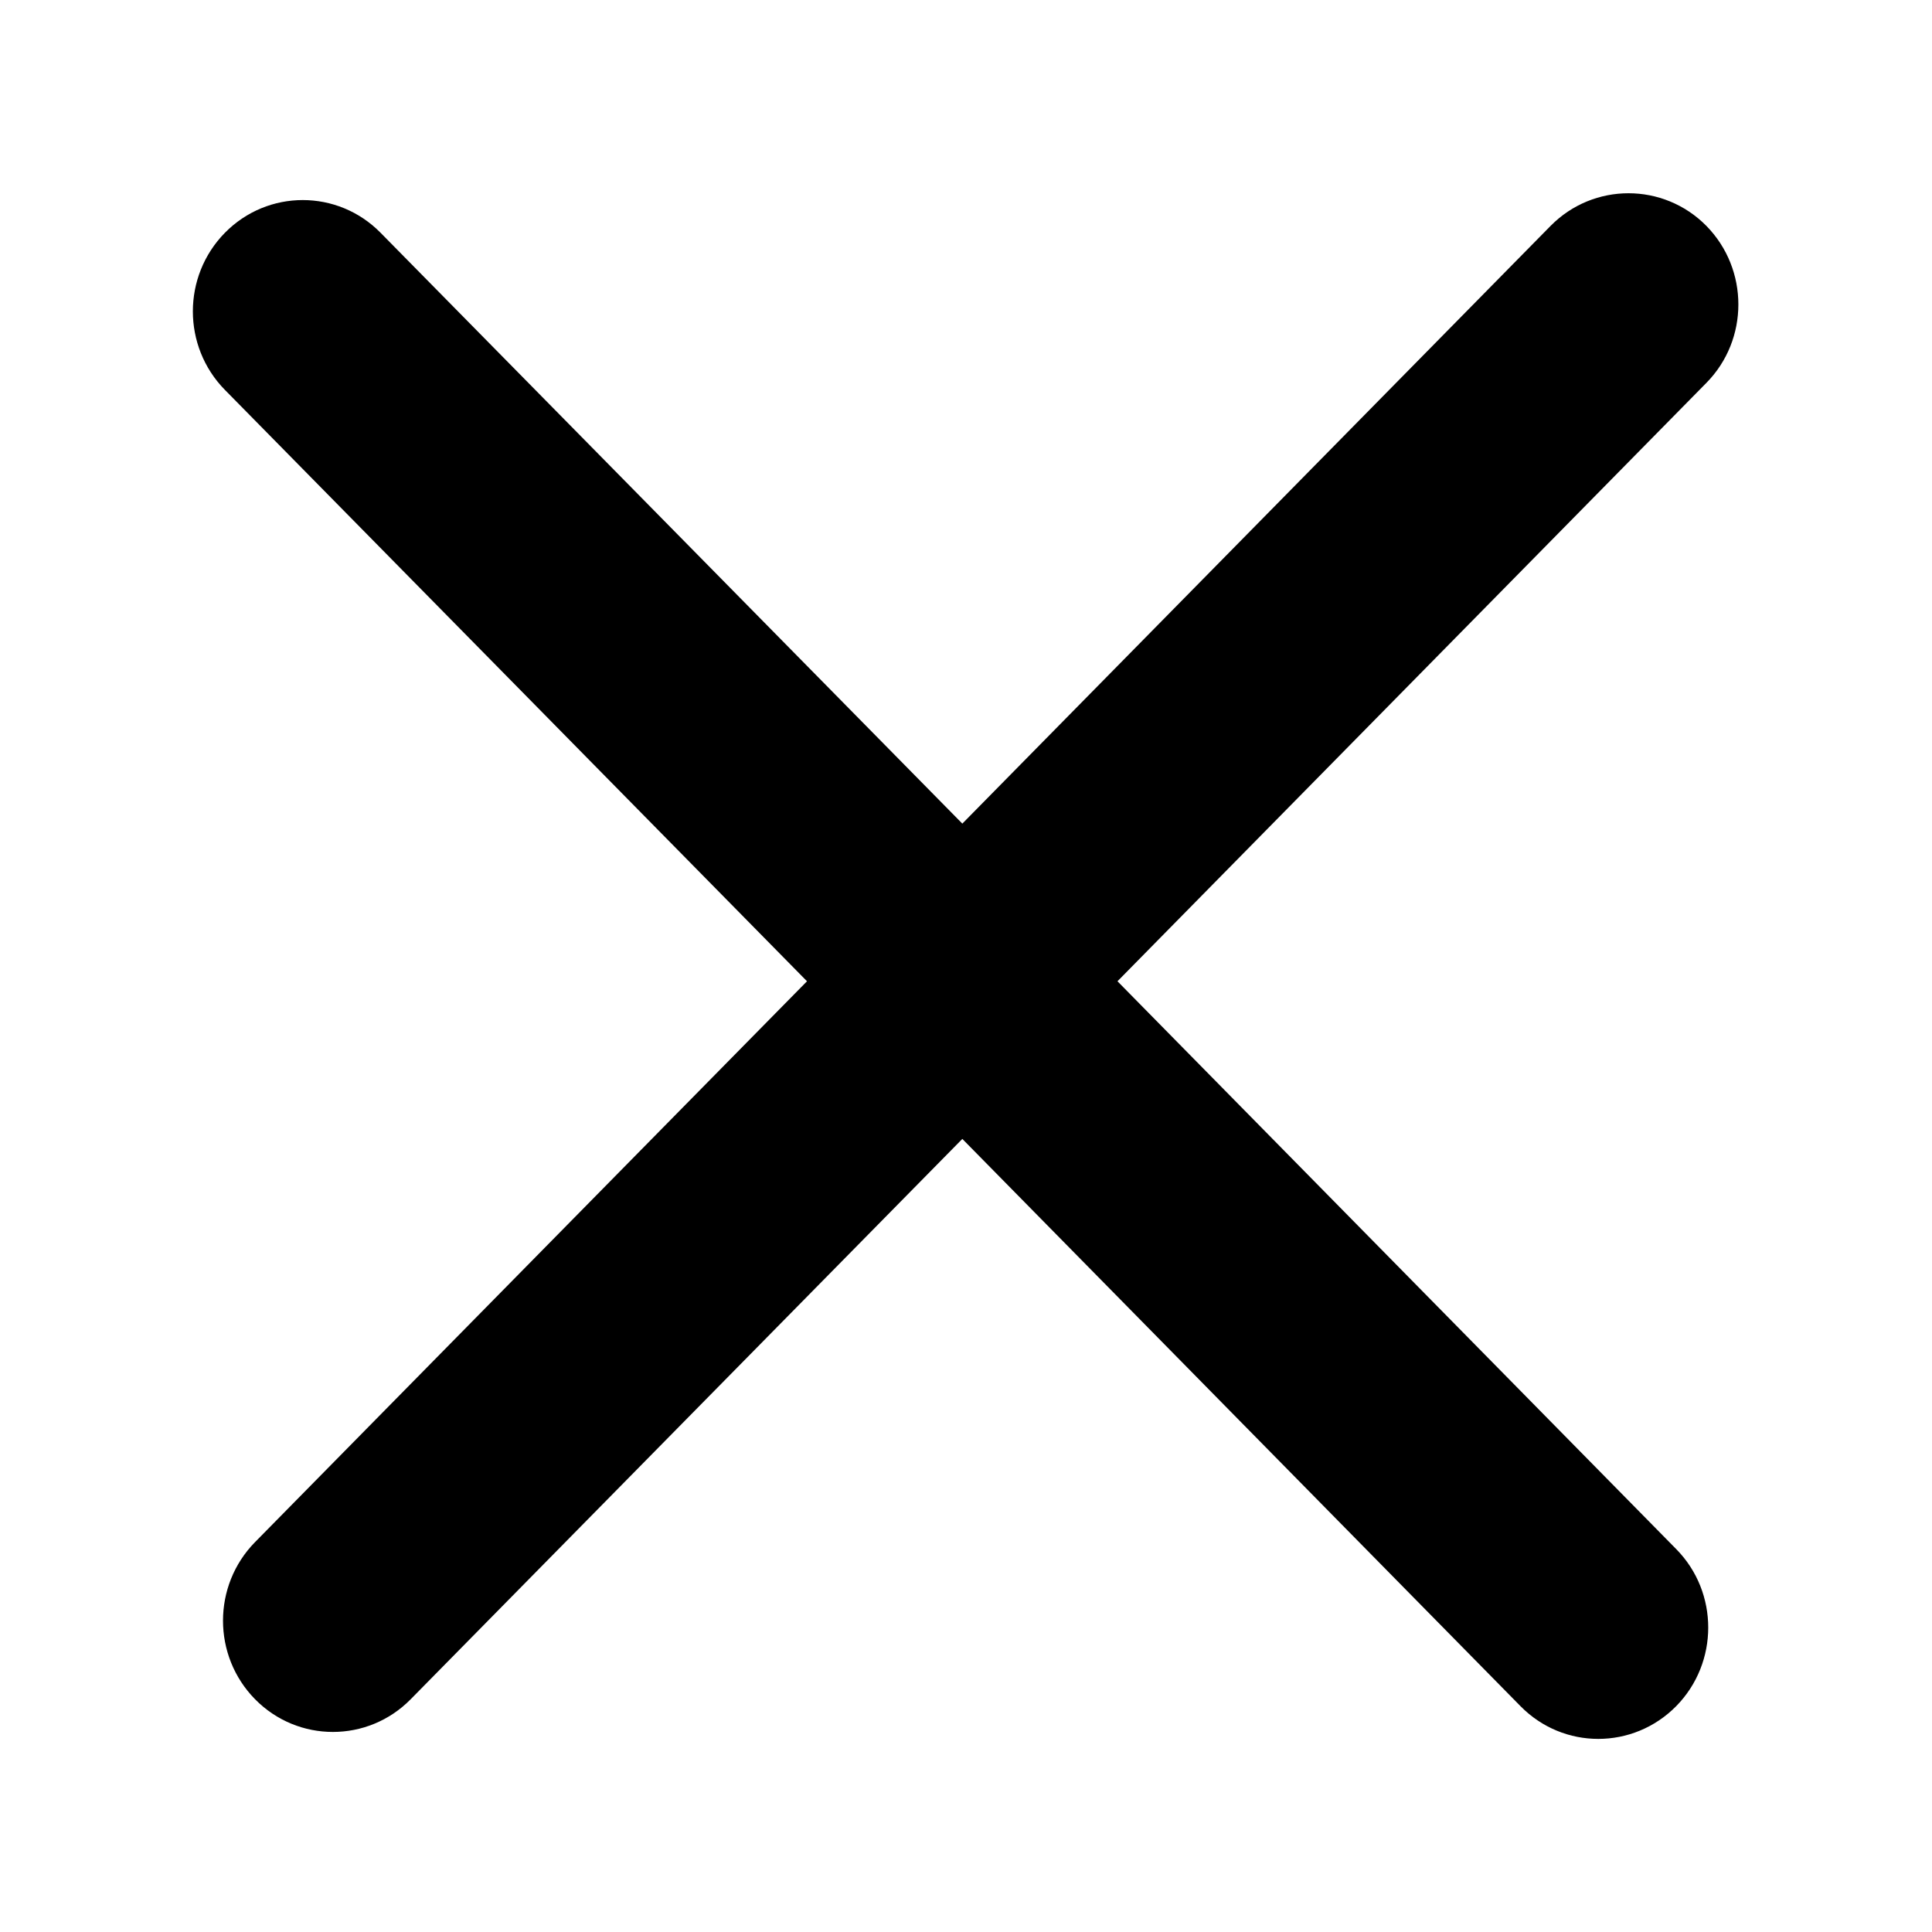
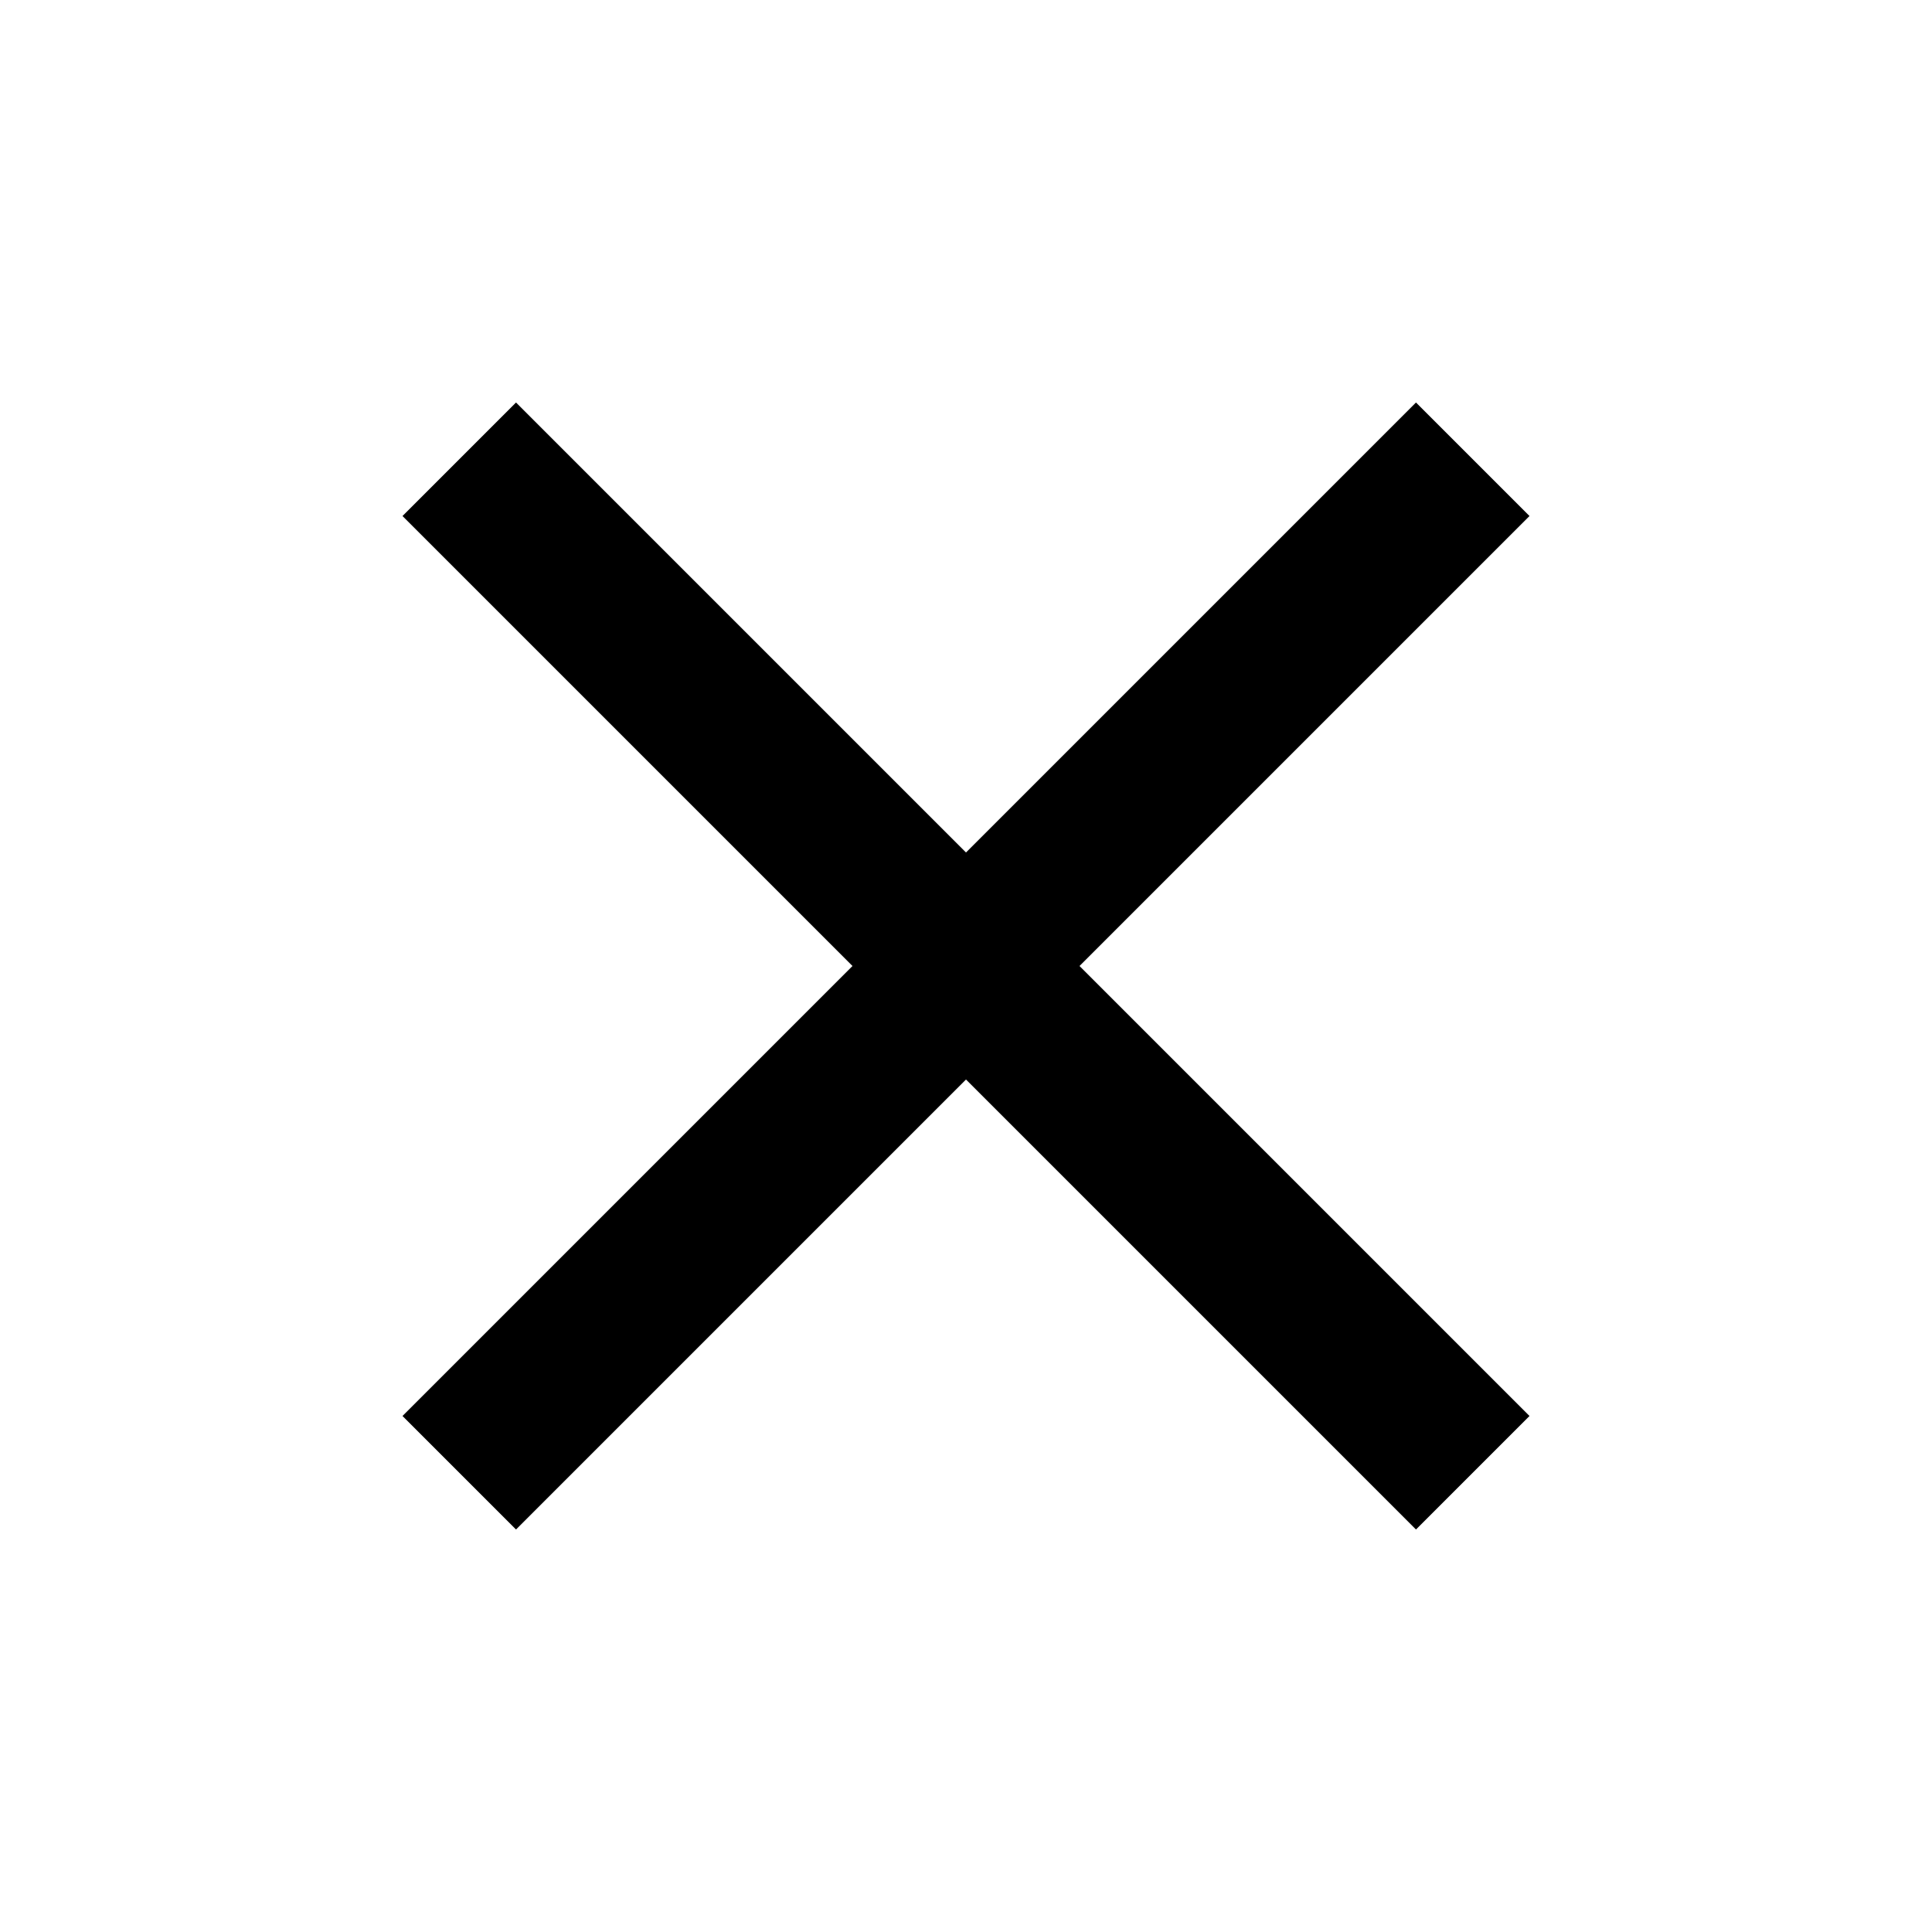
- <svg xmlns="http://www.w3.org/2000/svg" viewBox="0 0 10 10" fill="current">
-   <path fill-rule="evenodd" clip-rule="evenodd" d="M8.832 1.982C9.053 1.758 9.053 1.394 8.832 1.169C8.61 0.944 8.248 0.944 8.026 1.169L4.981 4.263L1.97 1.205C1.748 0.979 1.386 0.979 1.164 1.205C0.943 1.43 0.943 1.793 1.164 2.018L4.177 5.079L1.32 7.982C1.099 8.207 1.099 8.57 1.32 8.795C1.542 9.021 1.904 9.021 2.126 8.795L4.981 5.895L7.87 8.831C8.092 9.057 8.453 9.057 8.676 8.831C8.897 8.606 8.897 8.242 8.676 8.018L5.784 5.079L8.832 1.982Z" />
+ <svg xmlns="http://www.w3.org/2000/svg" viewBox="0 0 24 24" fill="current">
+   <path d="M19 6.41L17.59 5L12 10.59L6.41 5L5 6.41L10.59 12L5 17.59L6.41 19L12 13.41L17.59 19L19 17.59L13.41 12L19 6.41Z" />
</svg>
